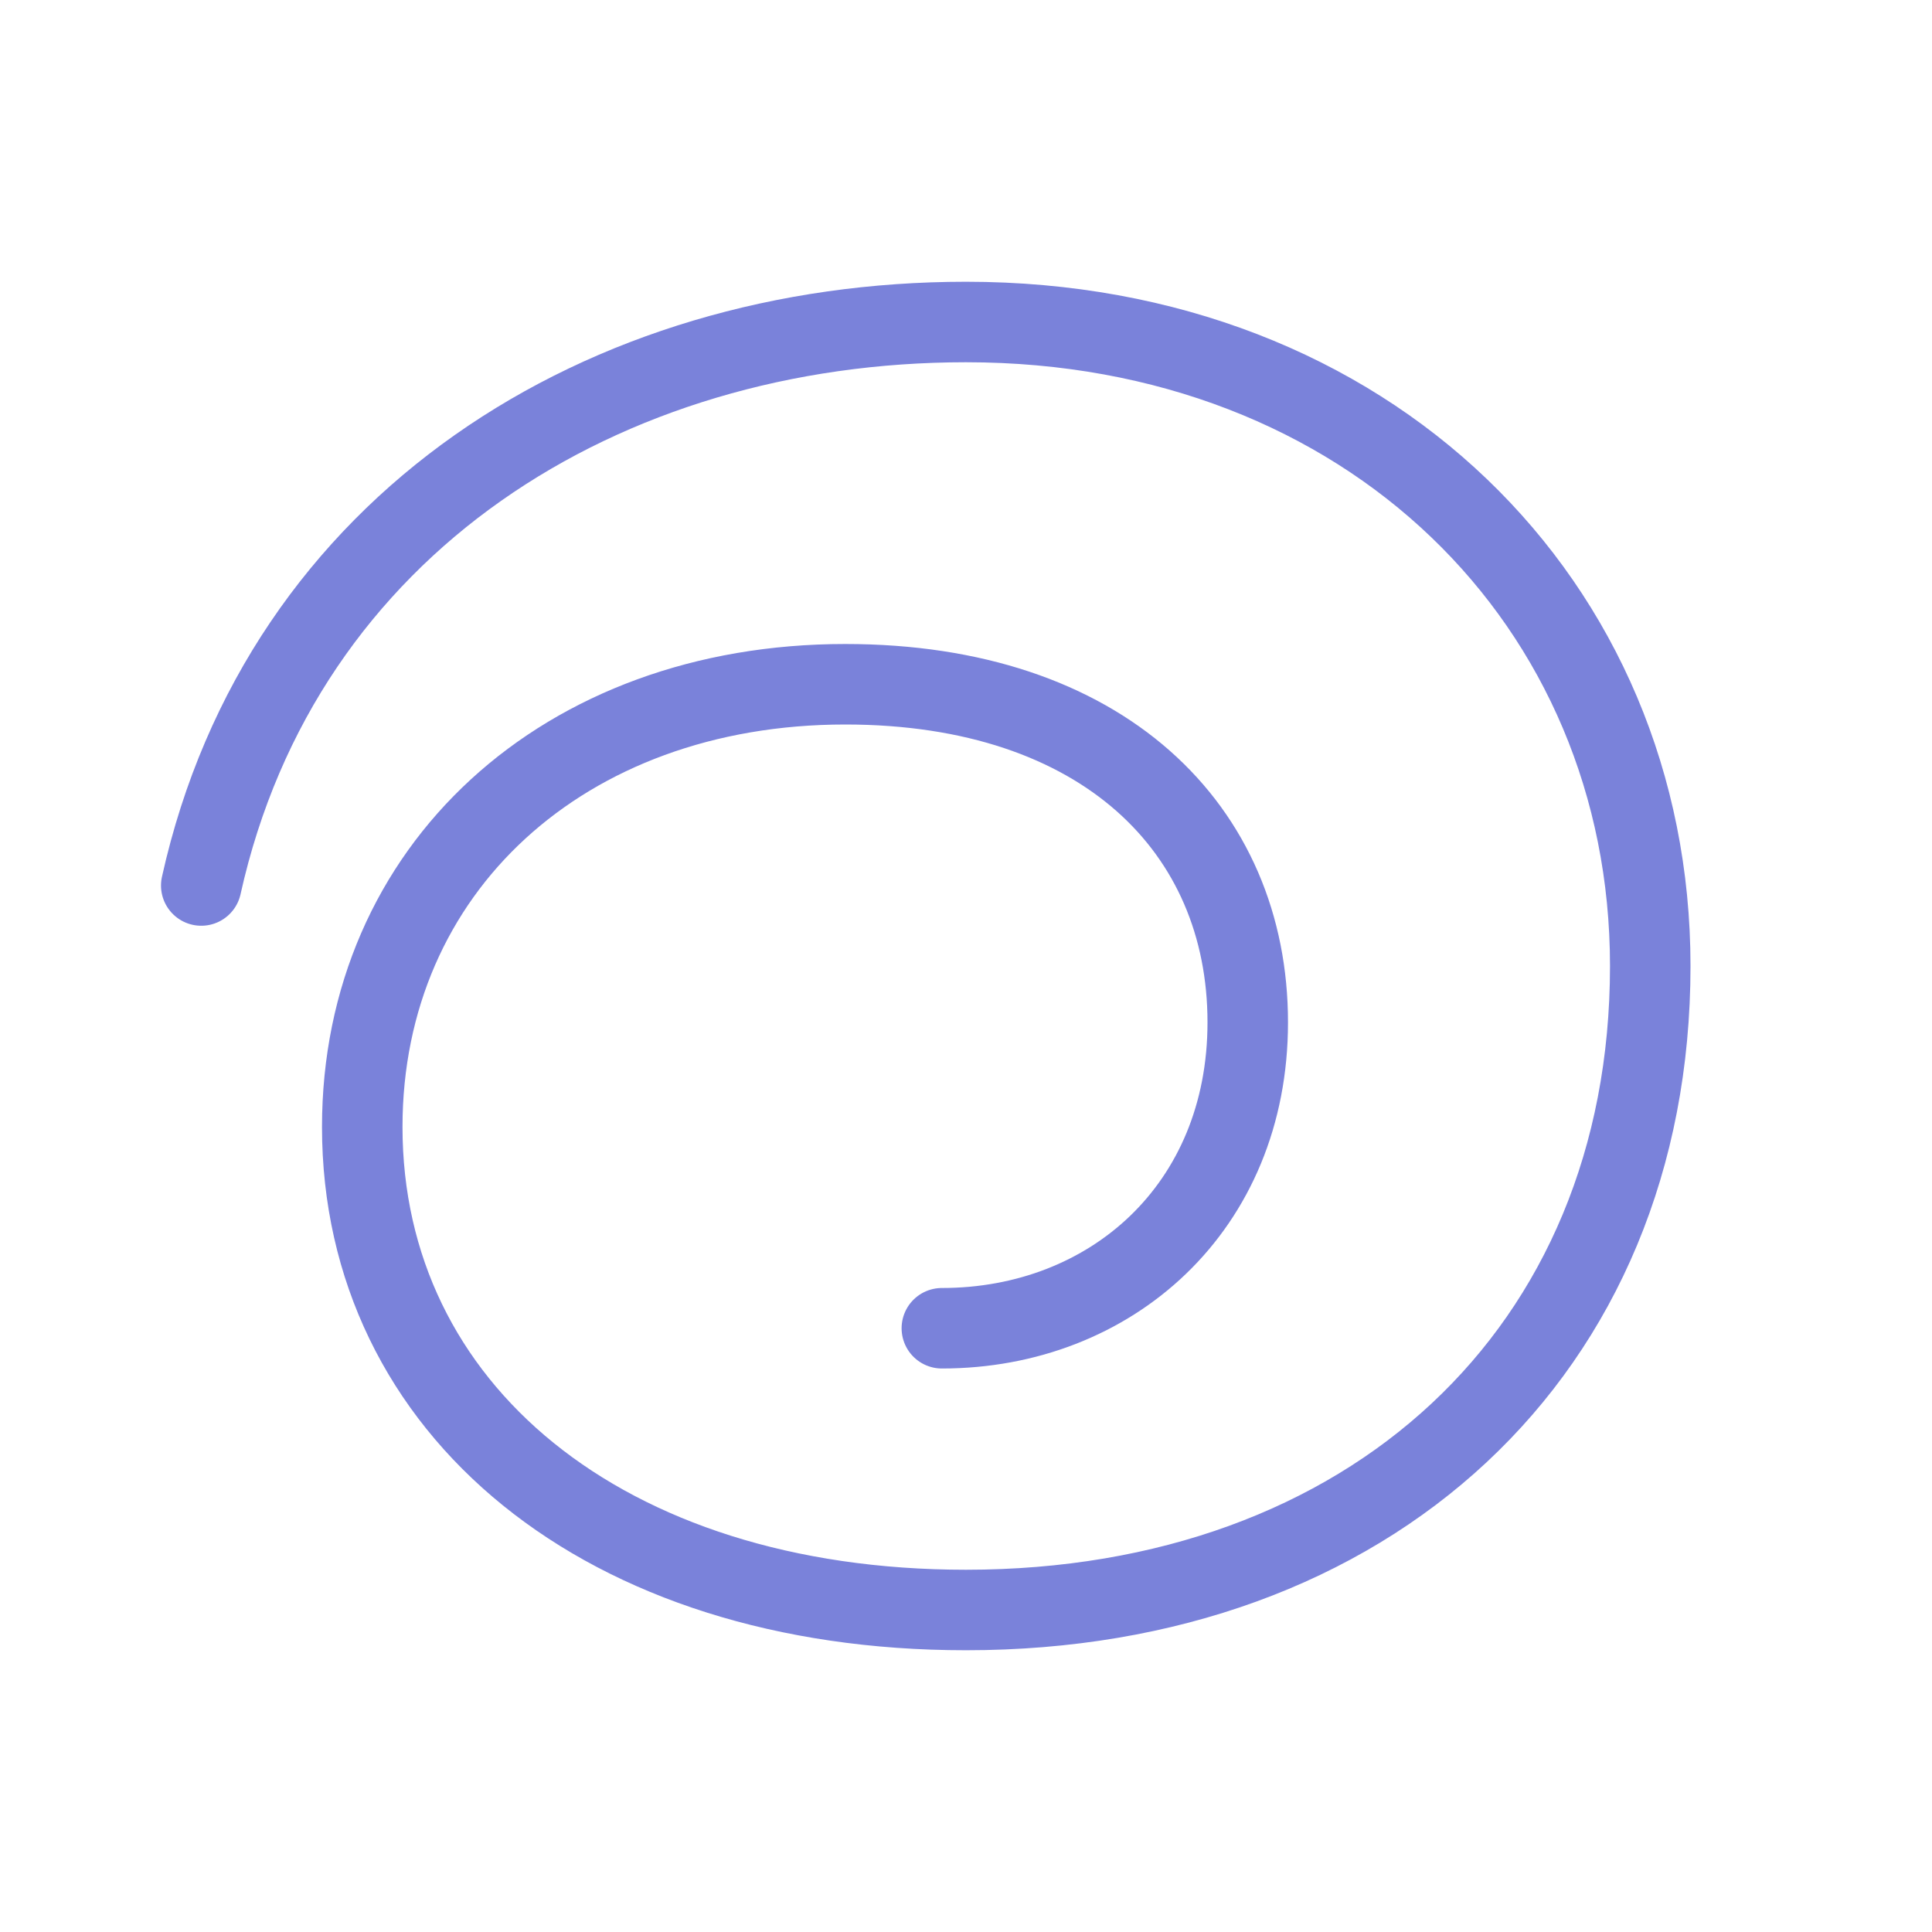
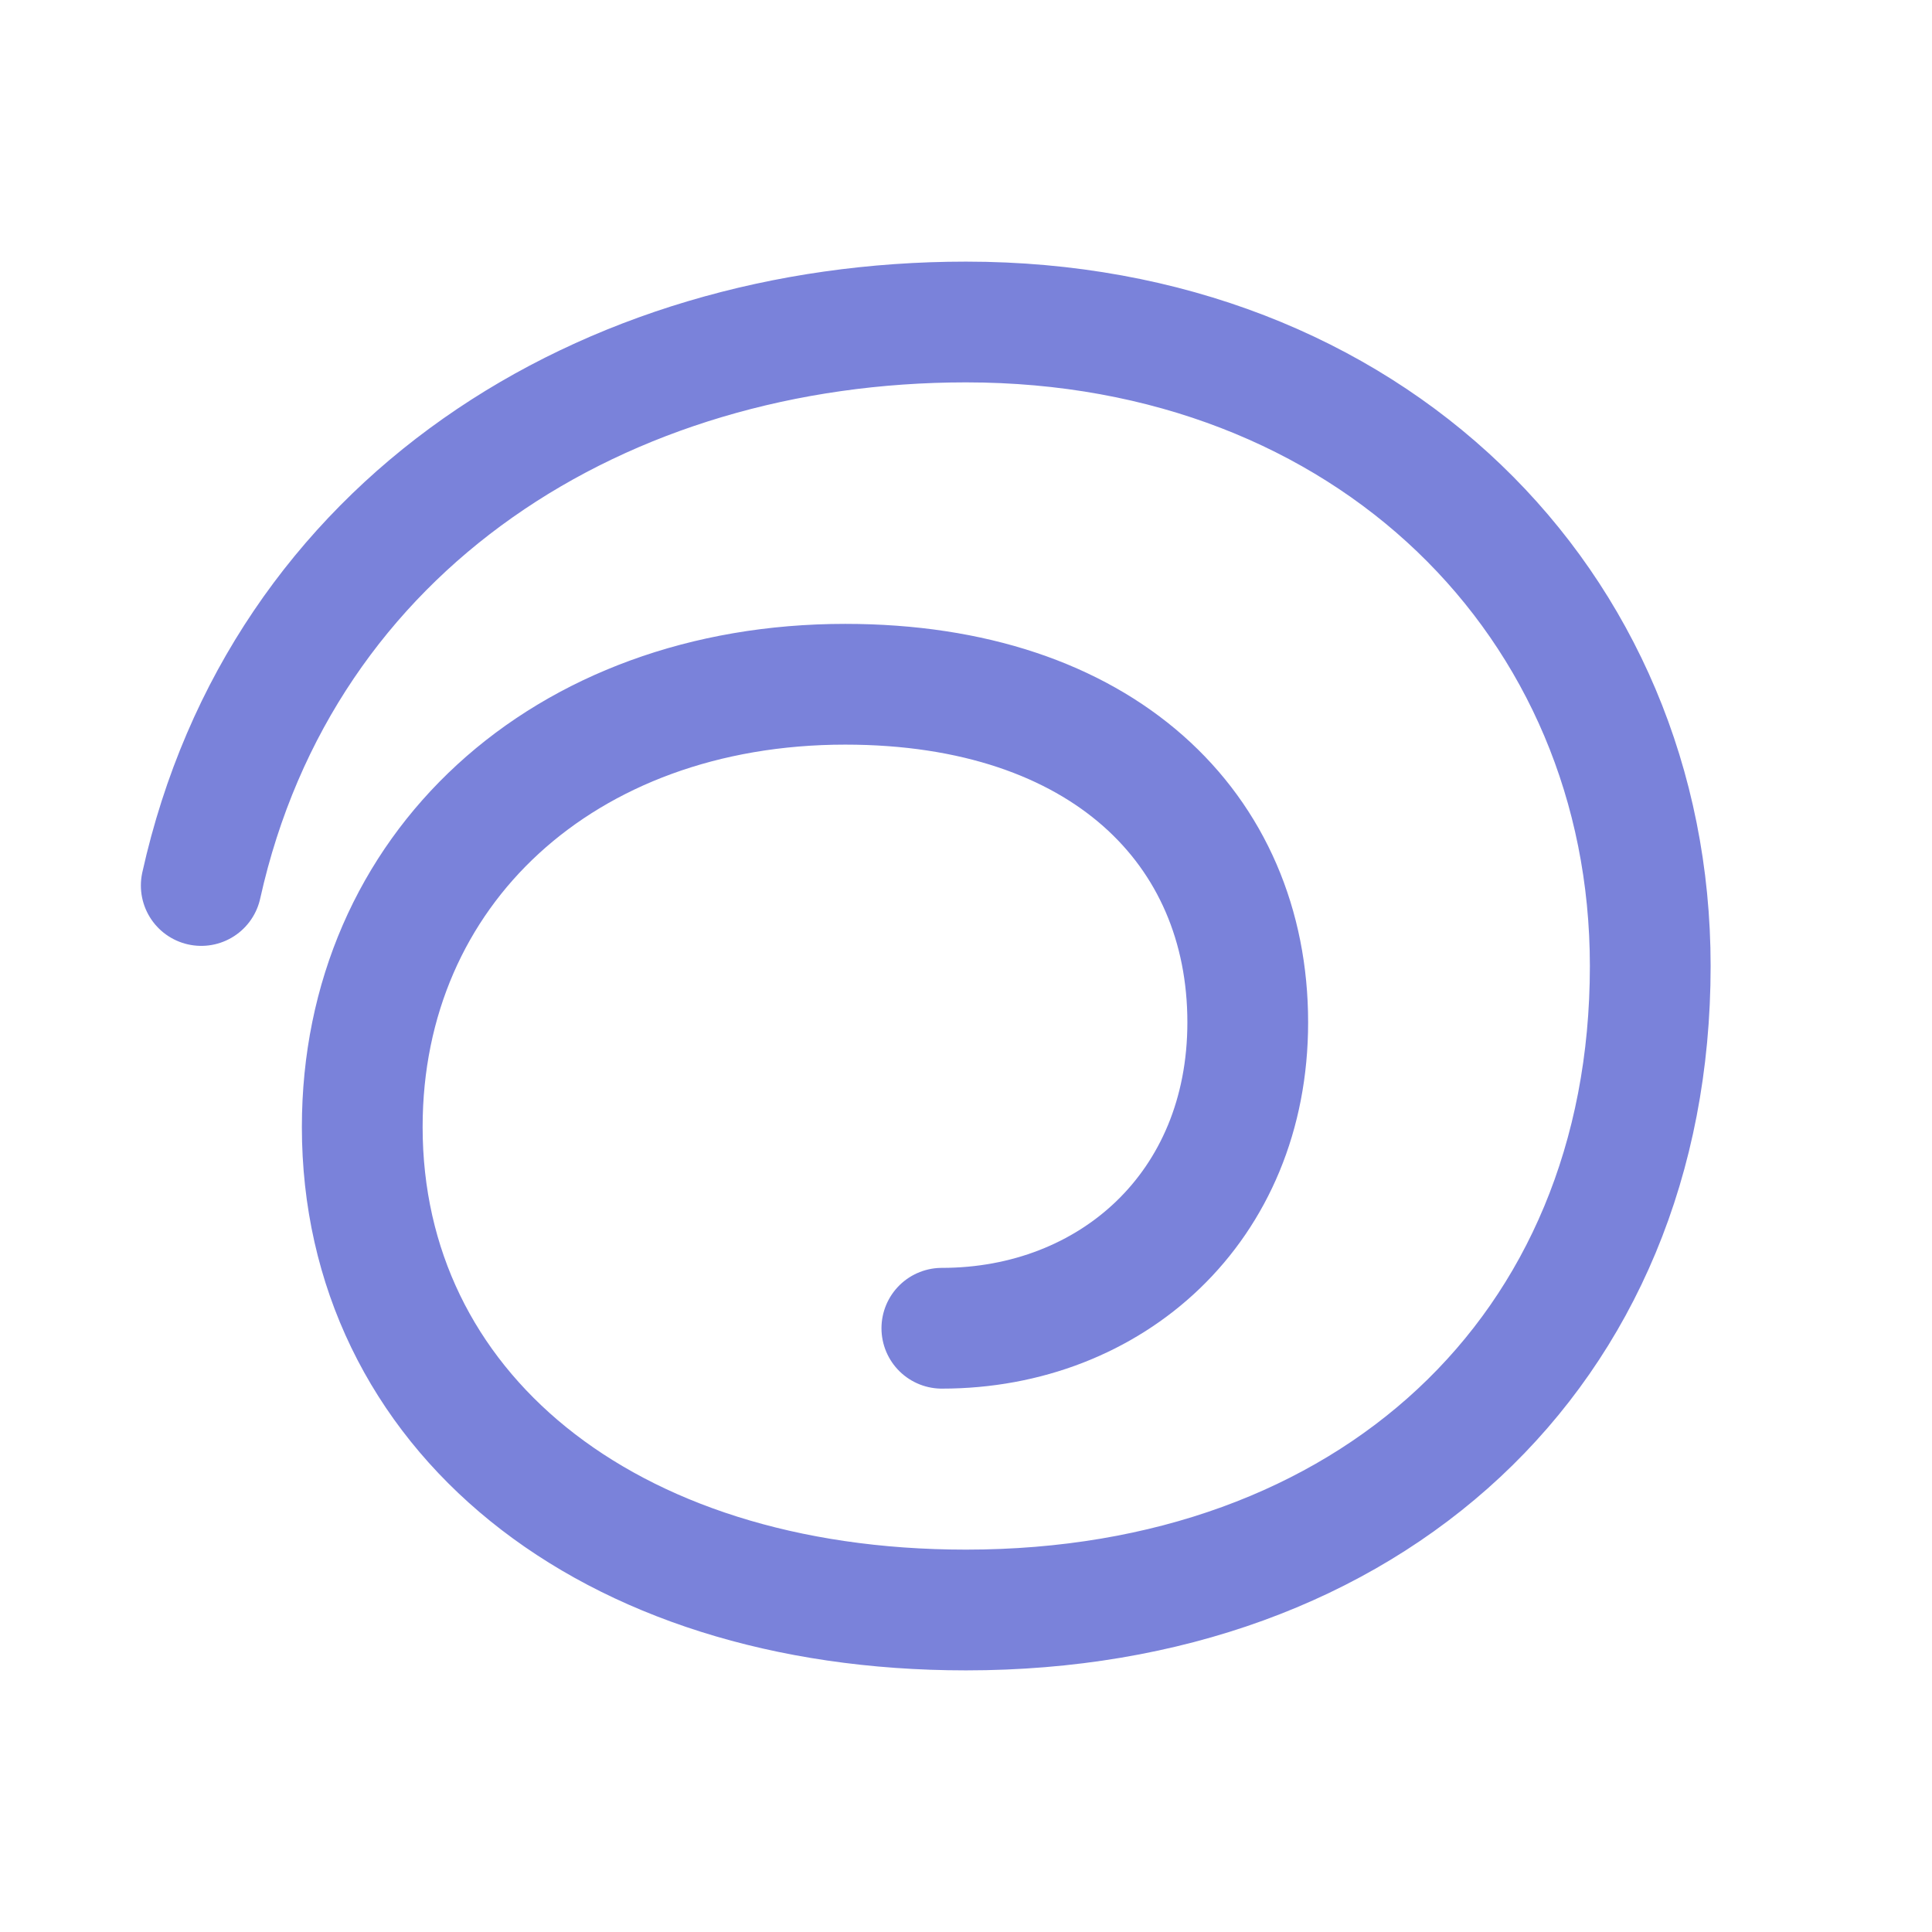
<svg xmlns="http://www.w3.org/2000/svg" width="24" height="24" viewBox="0 0 24 24" fill="none">
-   <path d="M2.5 11                C3.5 6.5 7.5 4 12 4                C17 4 20.5 7.5 20.5 12                C20.5 16.8 17 20 12 20                C7.5 20 4.5 17.5 4.5 14                C4.5 10.8 7 8.5 10.5 8.5                C13.7 8.5 15.5 10.3 15.5 12.7                C15.5 15 13.8 16.5 11.7 16.5" stroke="#7a82da" stroke-width="1" stroke-linecap="round" stroke-linejoin="round" />
+   <path d="M2.5 11                C3.5 6.5 7.5 4 12 4                C17 4 20.5 7.5 20.5 12                C20.5 16.8 17 20 12 20                C7.5 20 4.5 17.5 4.5 14                C4.5 10.8 7 8.5 10.5 8.5                C13.7 8.5 15.5 10.3 15.5 12.7                C15.5 15 13.8 16.5 11.7 16.5" stroke="#7a82da" stroke-width="1.5" stroke-linecap="round" stroke-linejoin="round" />
</svg>
